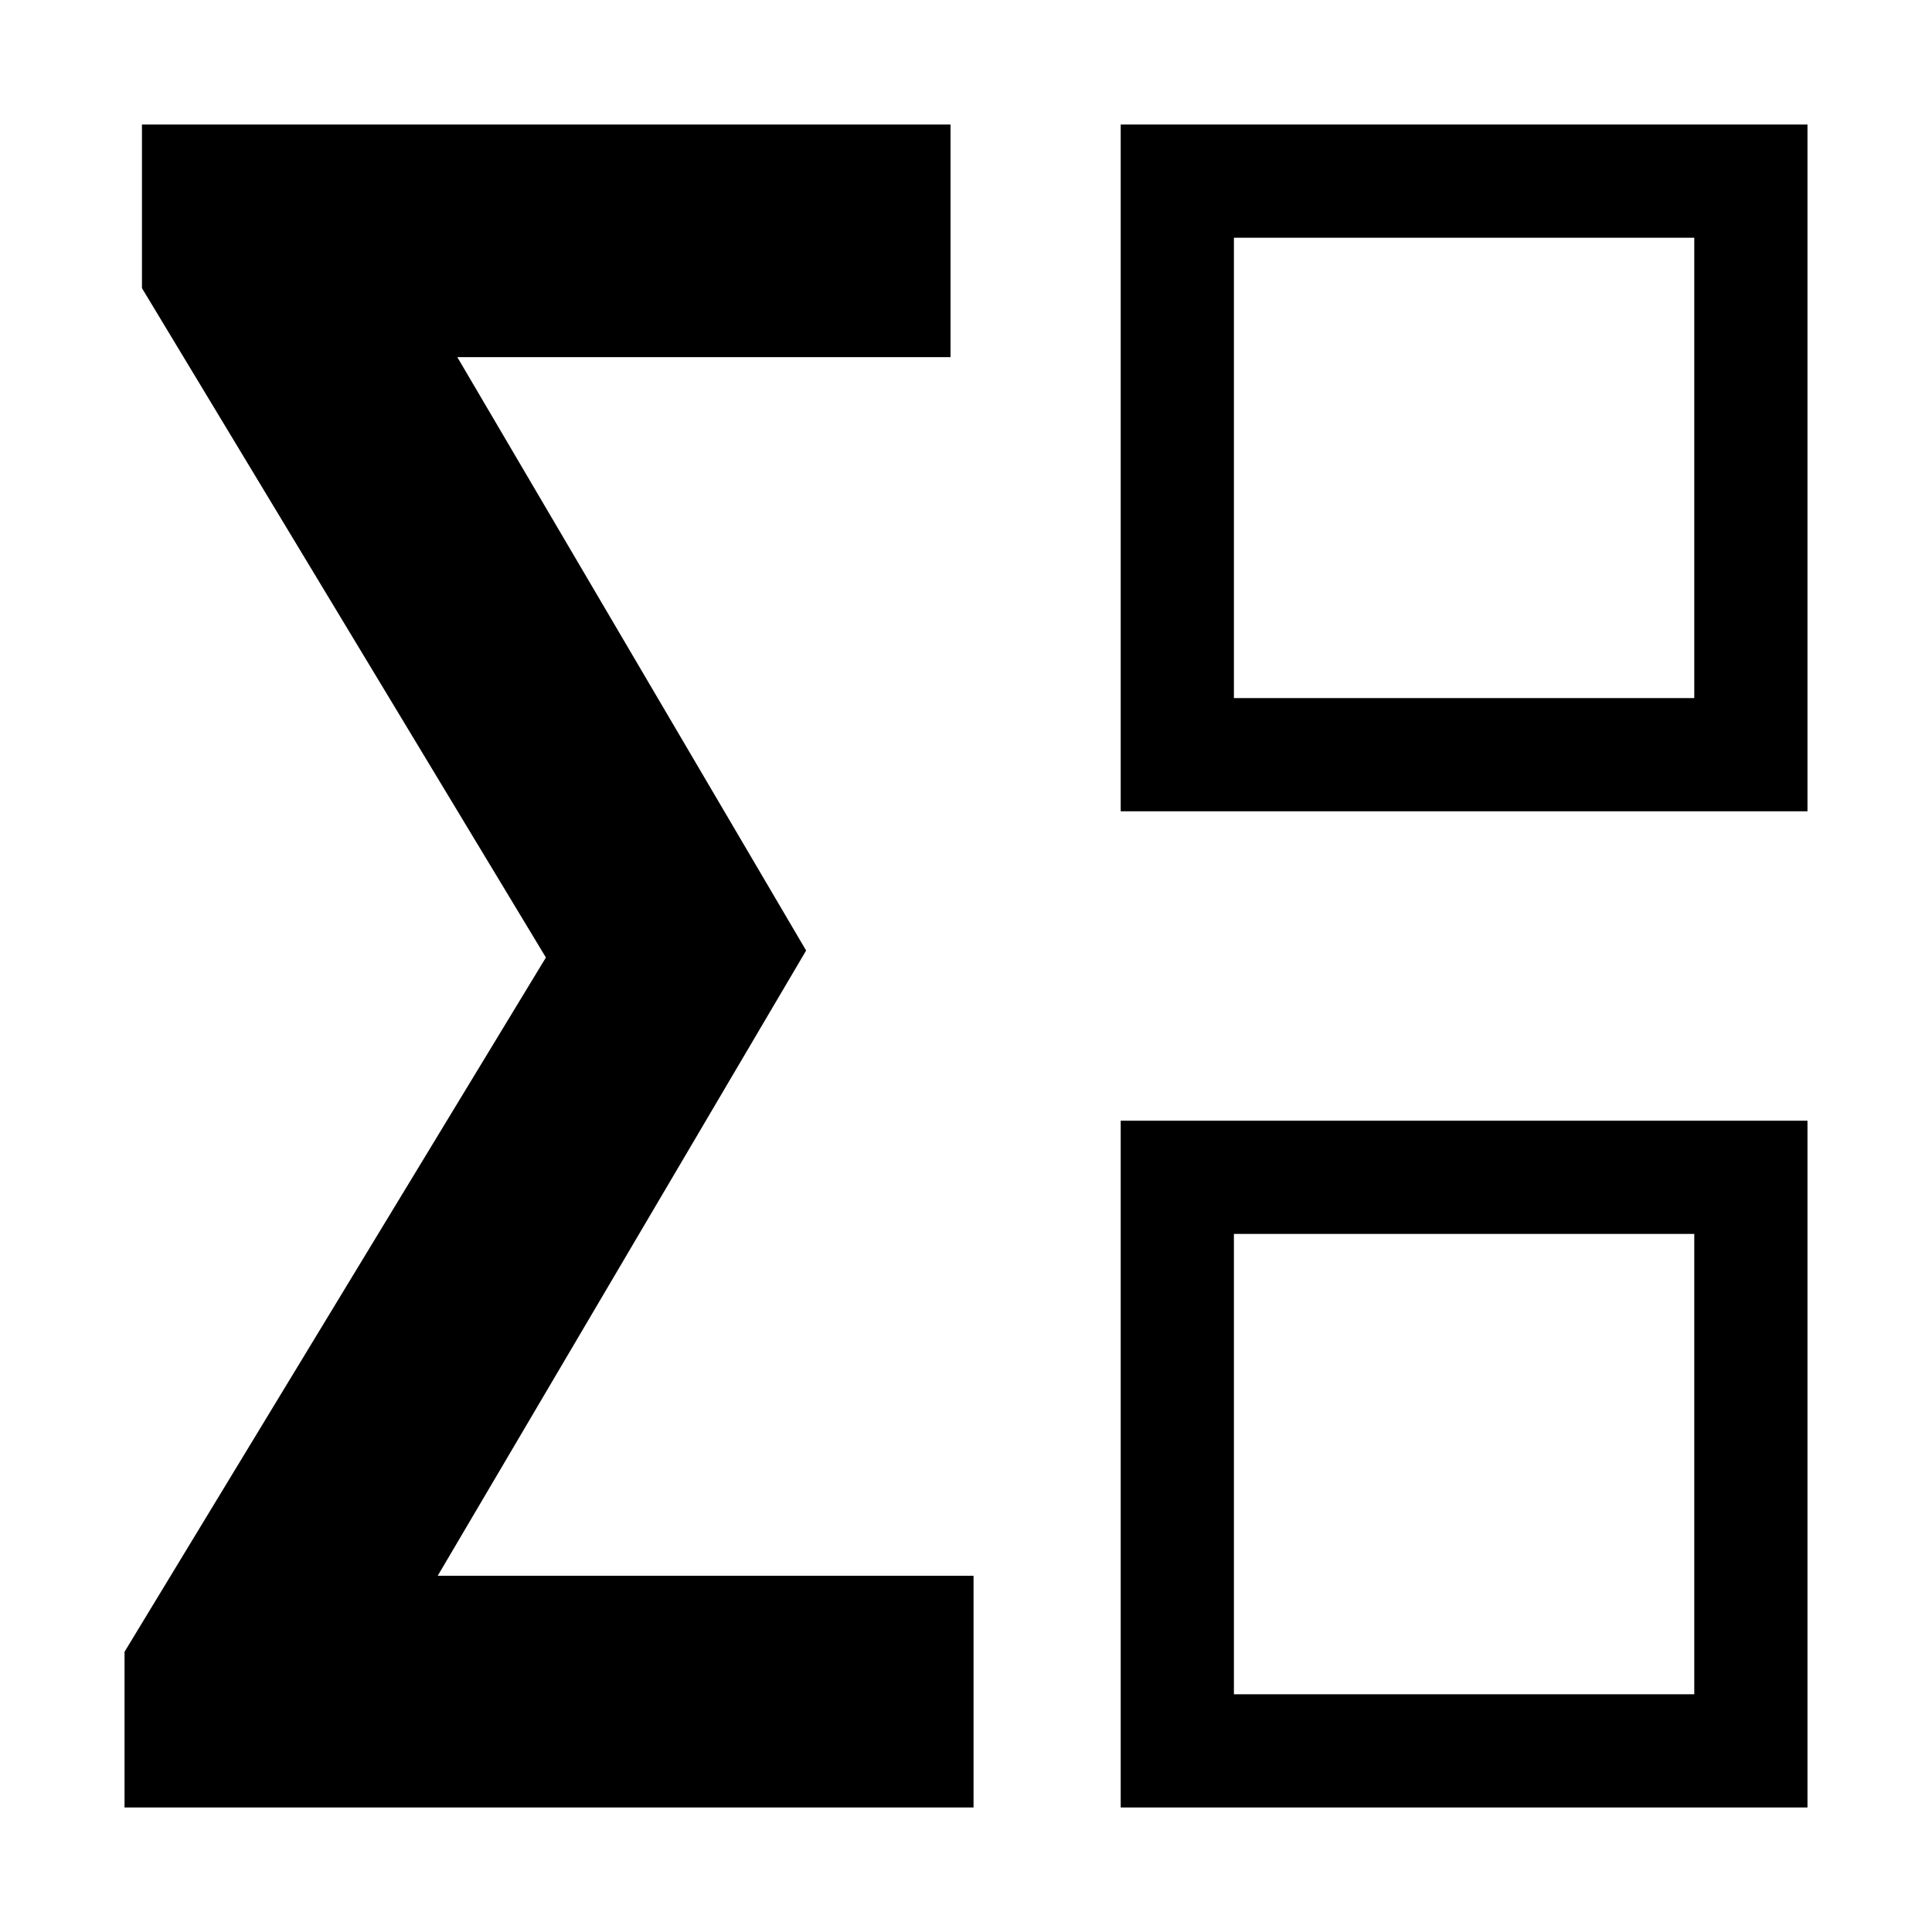
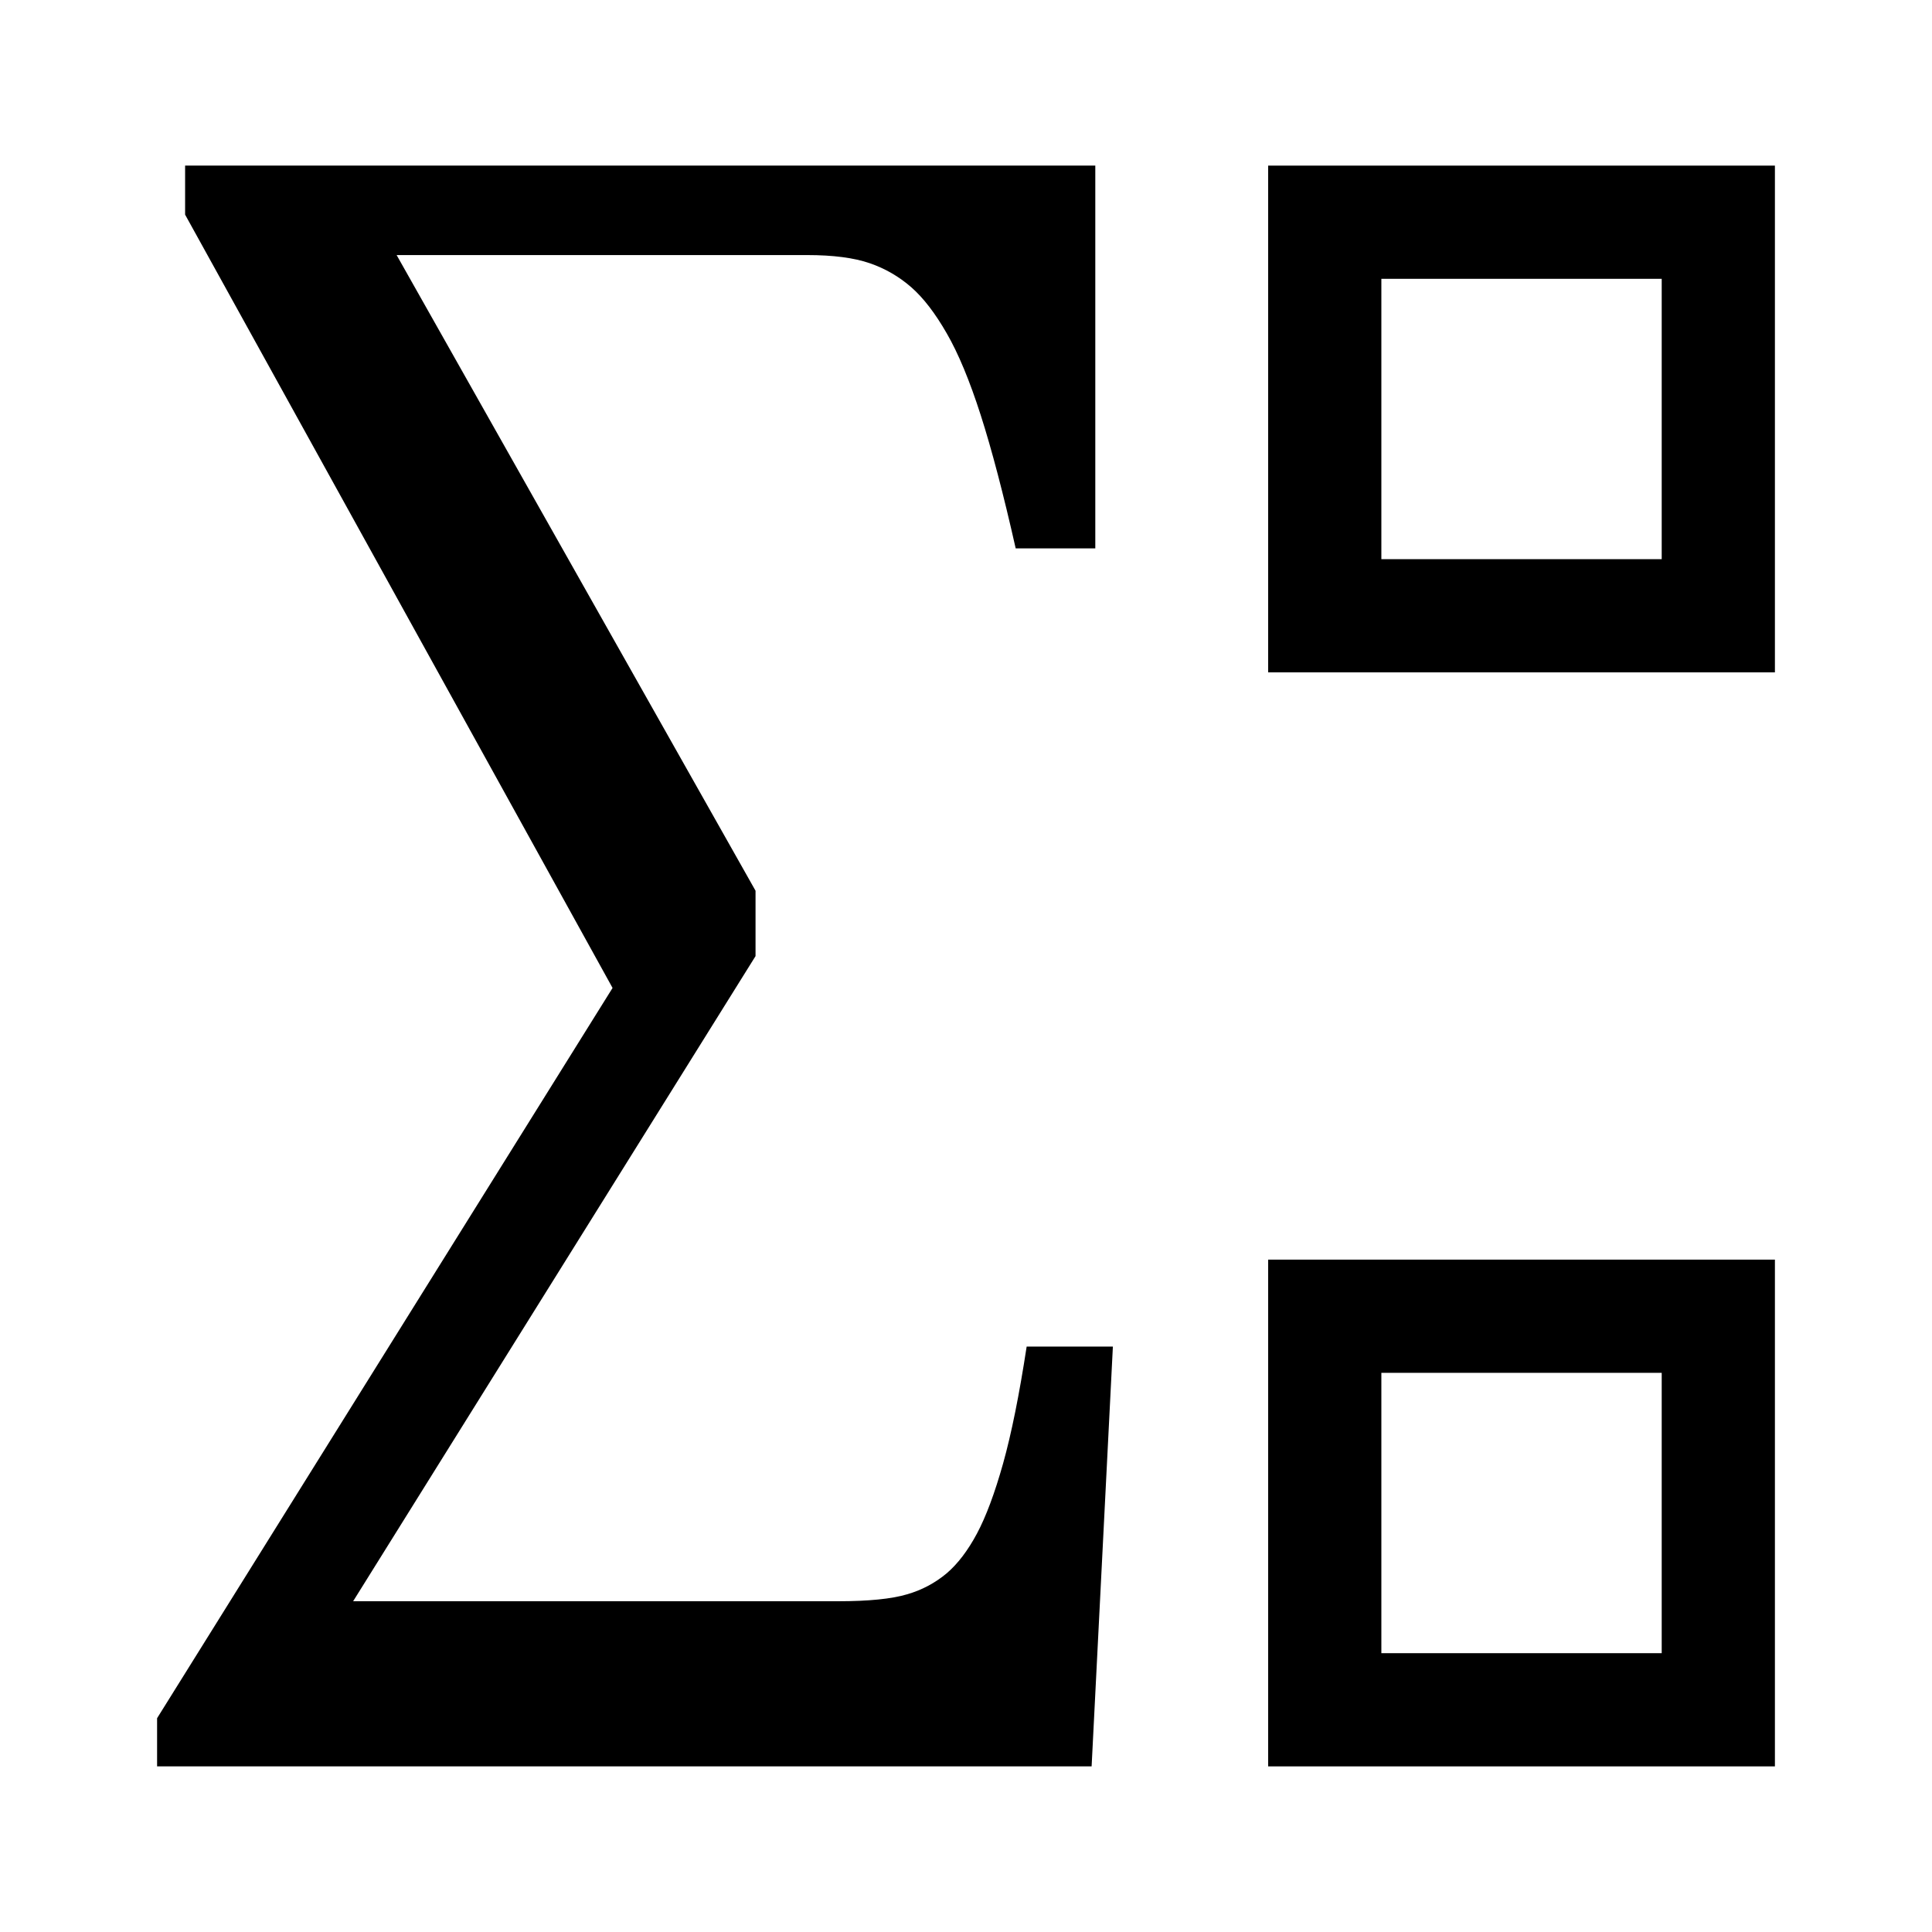
<svg xmlns="http://www.w3.org/2000/svg" width="1024" height="1024" viewBox="0 0 1024 1024">
  <g id="sum">
-     <path d="M898,654V898H654V654H898m60-60H594V958H958V594Z" />
-     <path d="M898,126V370H654V126H898m60-60H594V430H958V66Z" />
-     <path d="M516,958H66V875.5l223.34-368L75.24,152.72V66H503.8V189.28H242.38L427.26,503.8,232,835.19H516Z" />
+     <path d="M880.74,147.78V296.37H732.15V147.78H880.74m60-60H672.15V356.37H940.74V87.78Z" />
+     <path d="M880.74,727.63V876.22H732.15V727.63H880.74m60-60H672.15V936.22H940.74V667.63Z" />
+     <path d="M210.22,135.19,400.45,472.11v34.65L187.17,848.69h257q24.22,0,36.52-3.65a56.86,56.86,0,0,0,21.09-11.17q8.79-7.52,16-21t13.87-37.16q6.64-23.71,12.5-62h45.7L578.58,936.22H83.26V910.69L324.67,523.63,98.11,113.76v-26H580.53V290.66H538.34q-9.77-43.31-18.55-70.67t-18-43.31q-9.18-16-18.75-24.39A65.58,65.58,0,0,0,461,139.52q-12.51-4.33-33.2-4.33Z" />
  </g>
</svg>
